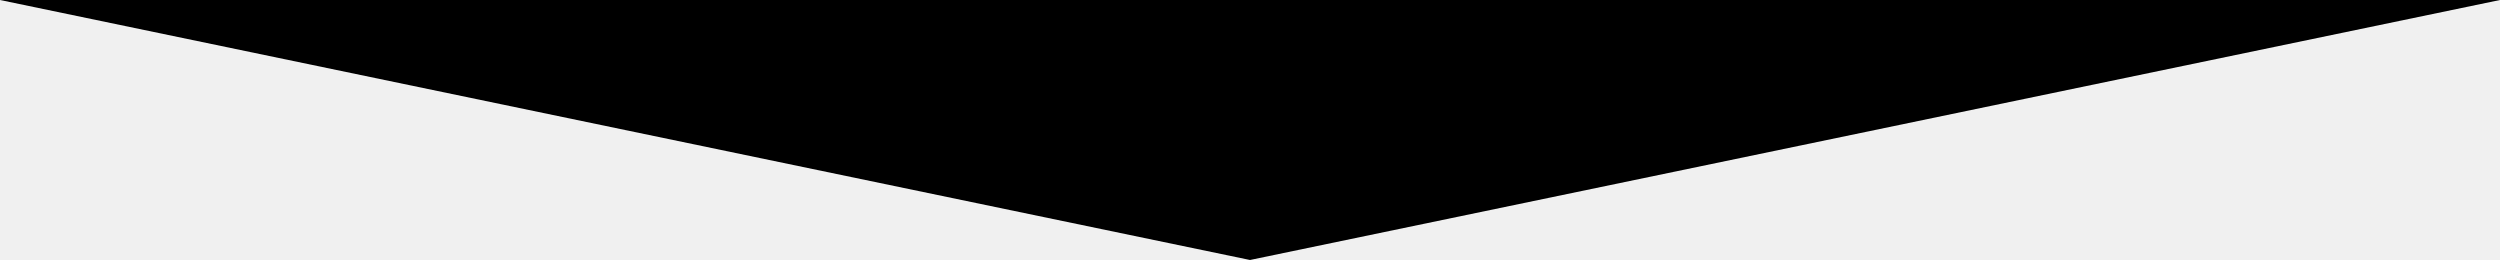
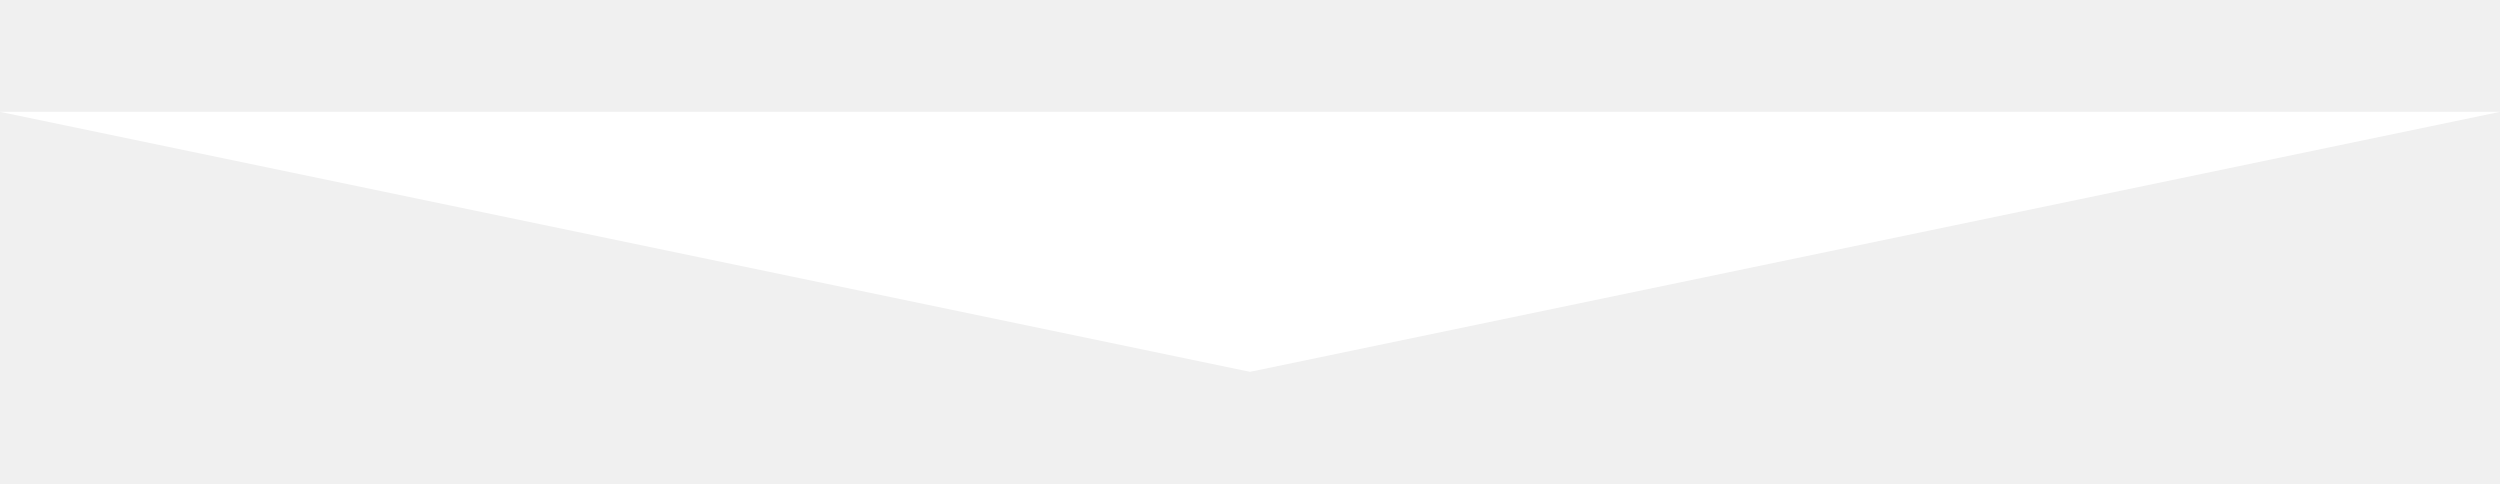
- <svg xmlns="http://www.w3.org/2000/svg" version="1.0" id="Layer_1" x="0px" y="0px" width="595.28px" height="61.905px" viewBox="0 0 595.28 61.905" enable-background="new 0 0 595.28 61.905" xml:space="preserve">
-   <polygon fill="#000000" points="297.64,61.905 0,0 595.28,0 " />
+ <svg xmlns="http://www.w3.org/2000/svg" version="1.0" id="Layer_1" x="0px" y="0px" width="320px" height="61.905px" viewBox="0 0 595.28 61.905" enable-background="new 0 0 595.28 61.905" xml:space="preserve">
+   <polygon fill="#ffffff" points="297.64,61.905 0,0 595.28,0 " />
</svg>
